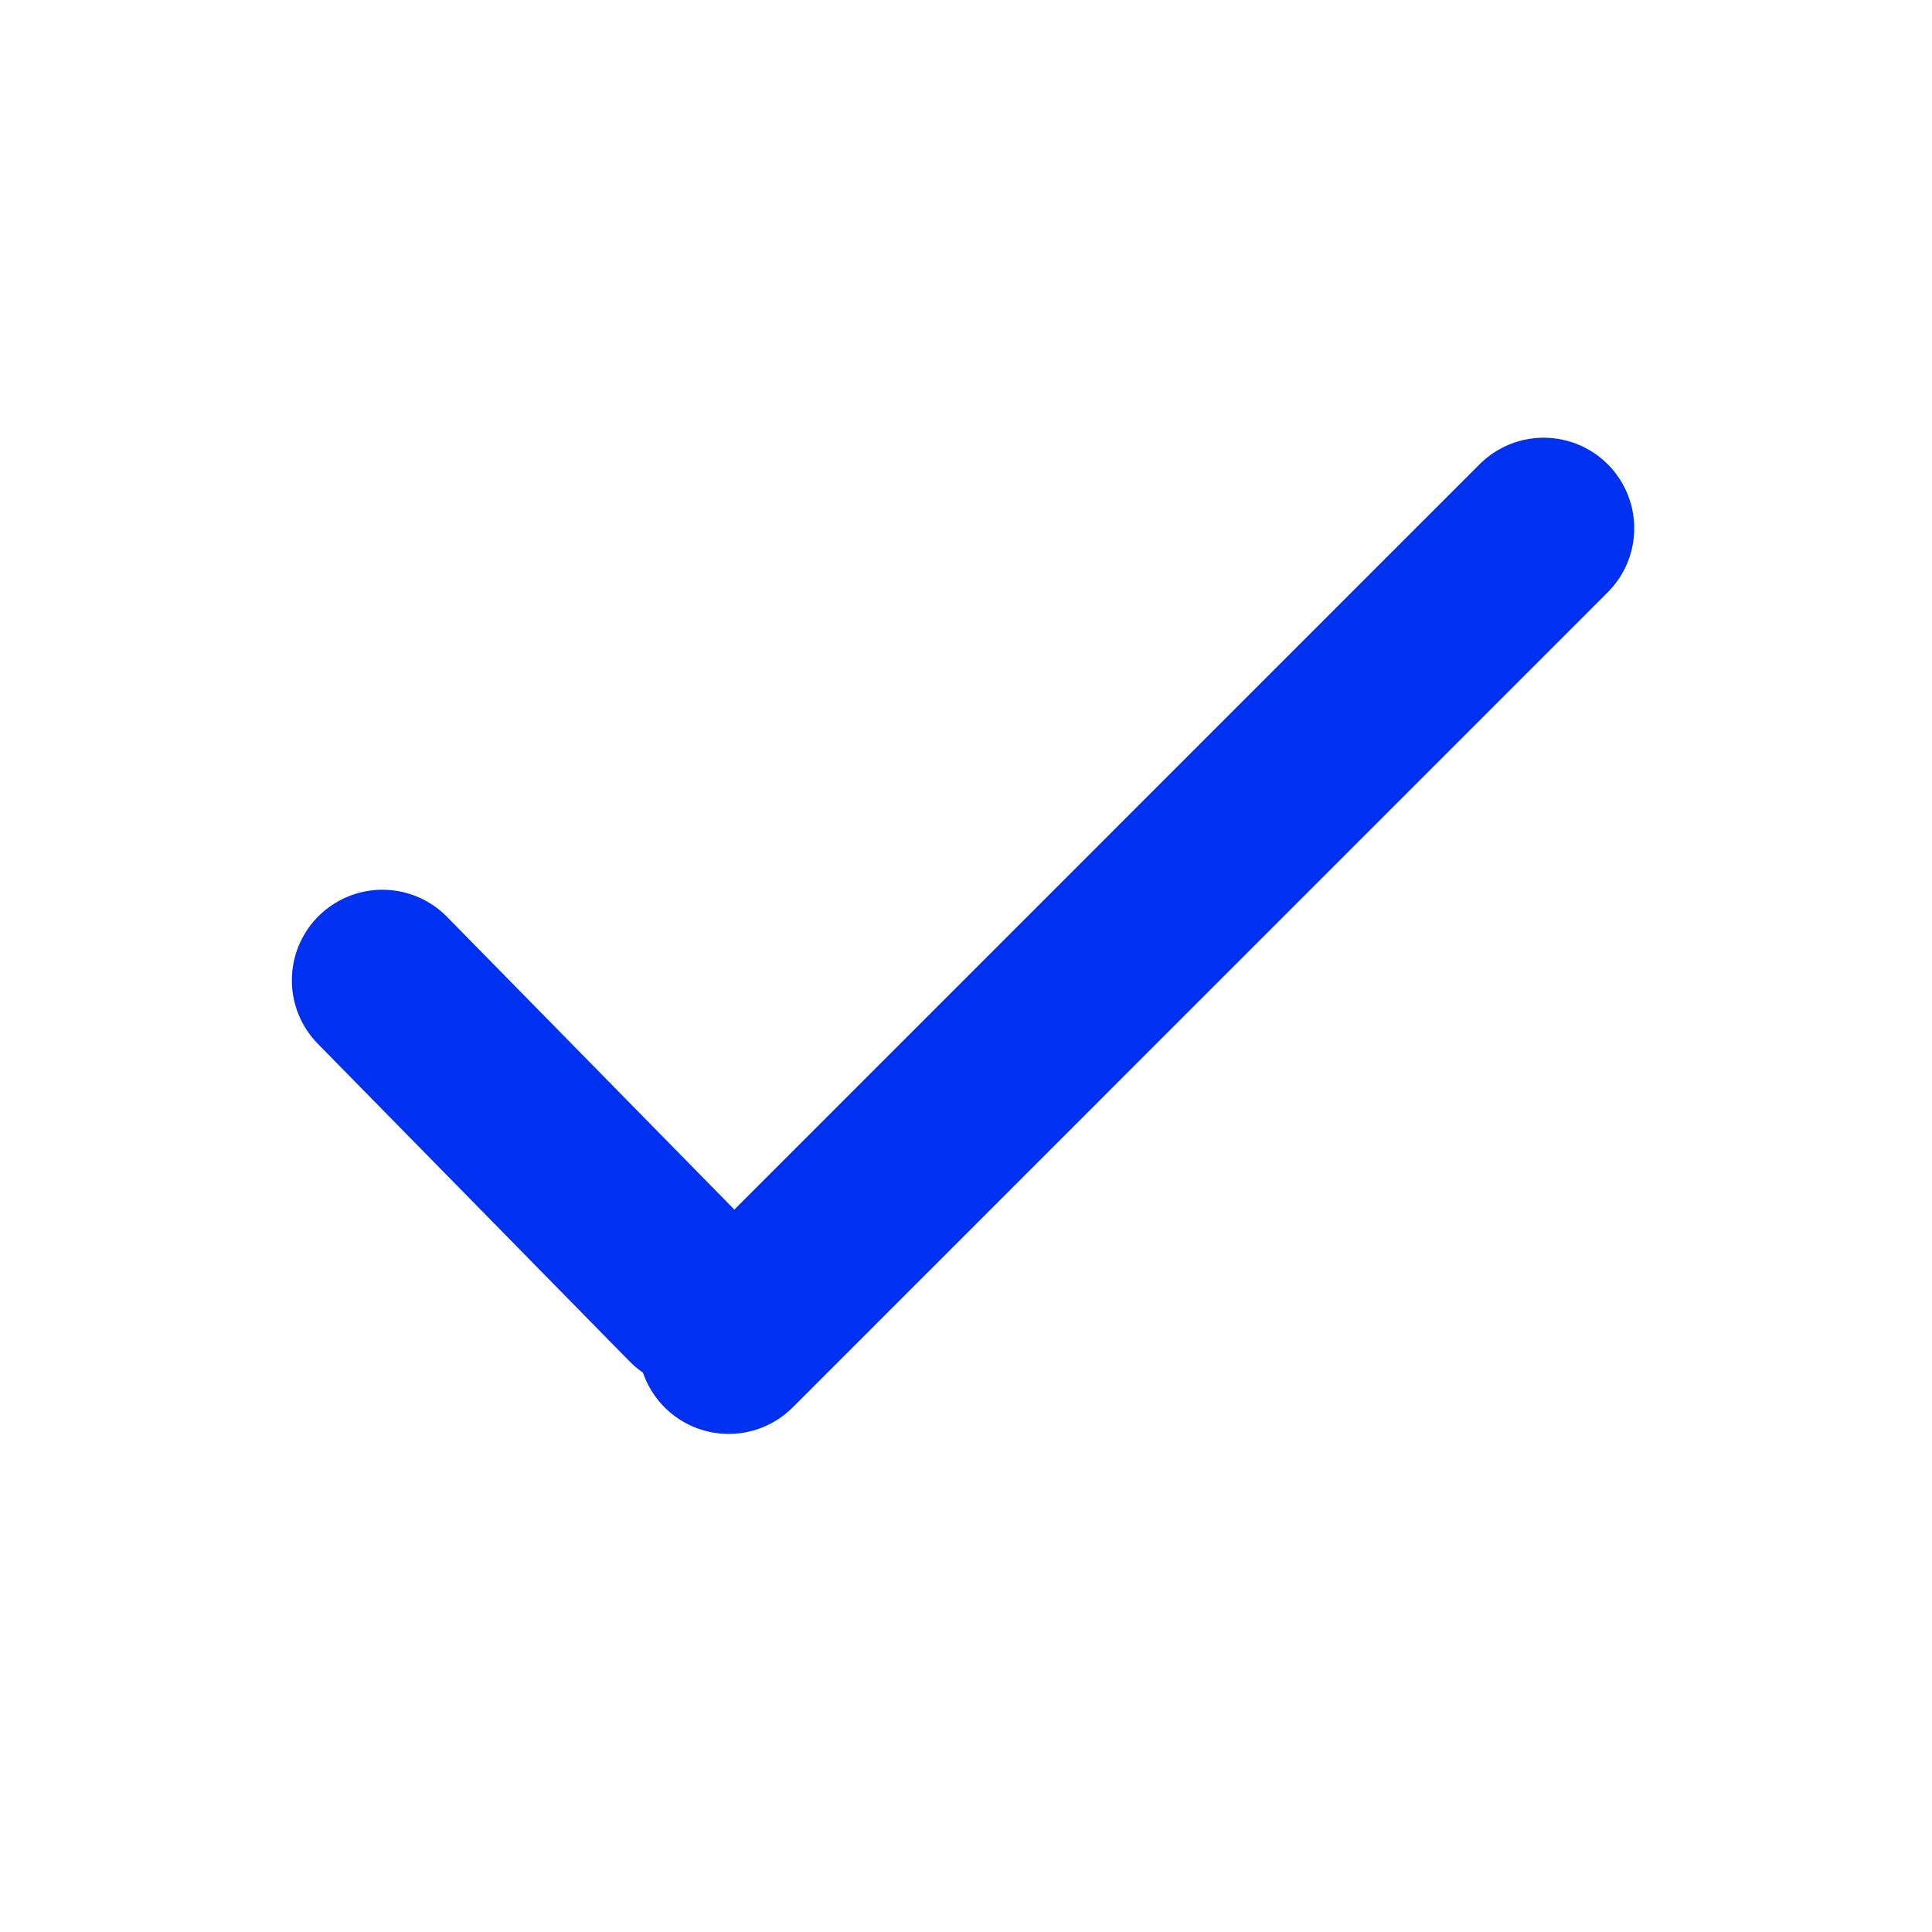
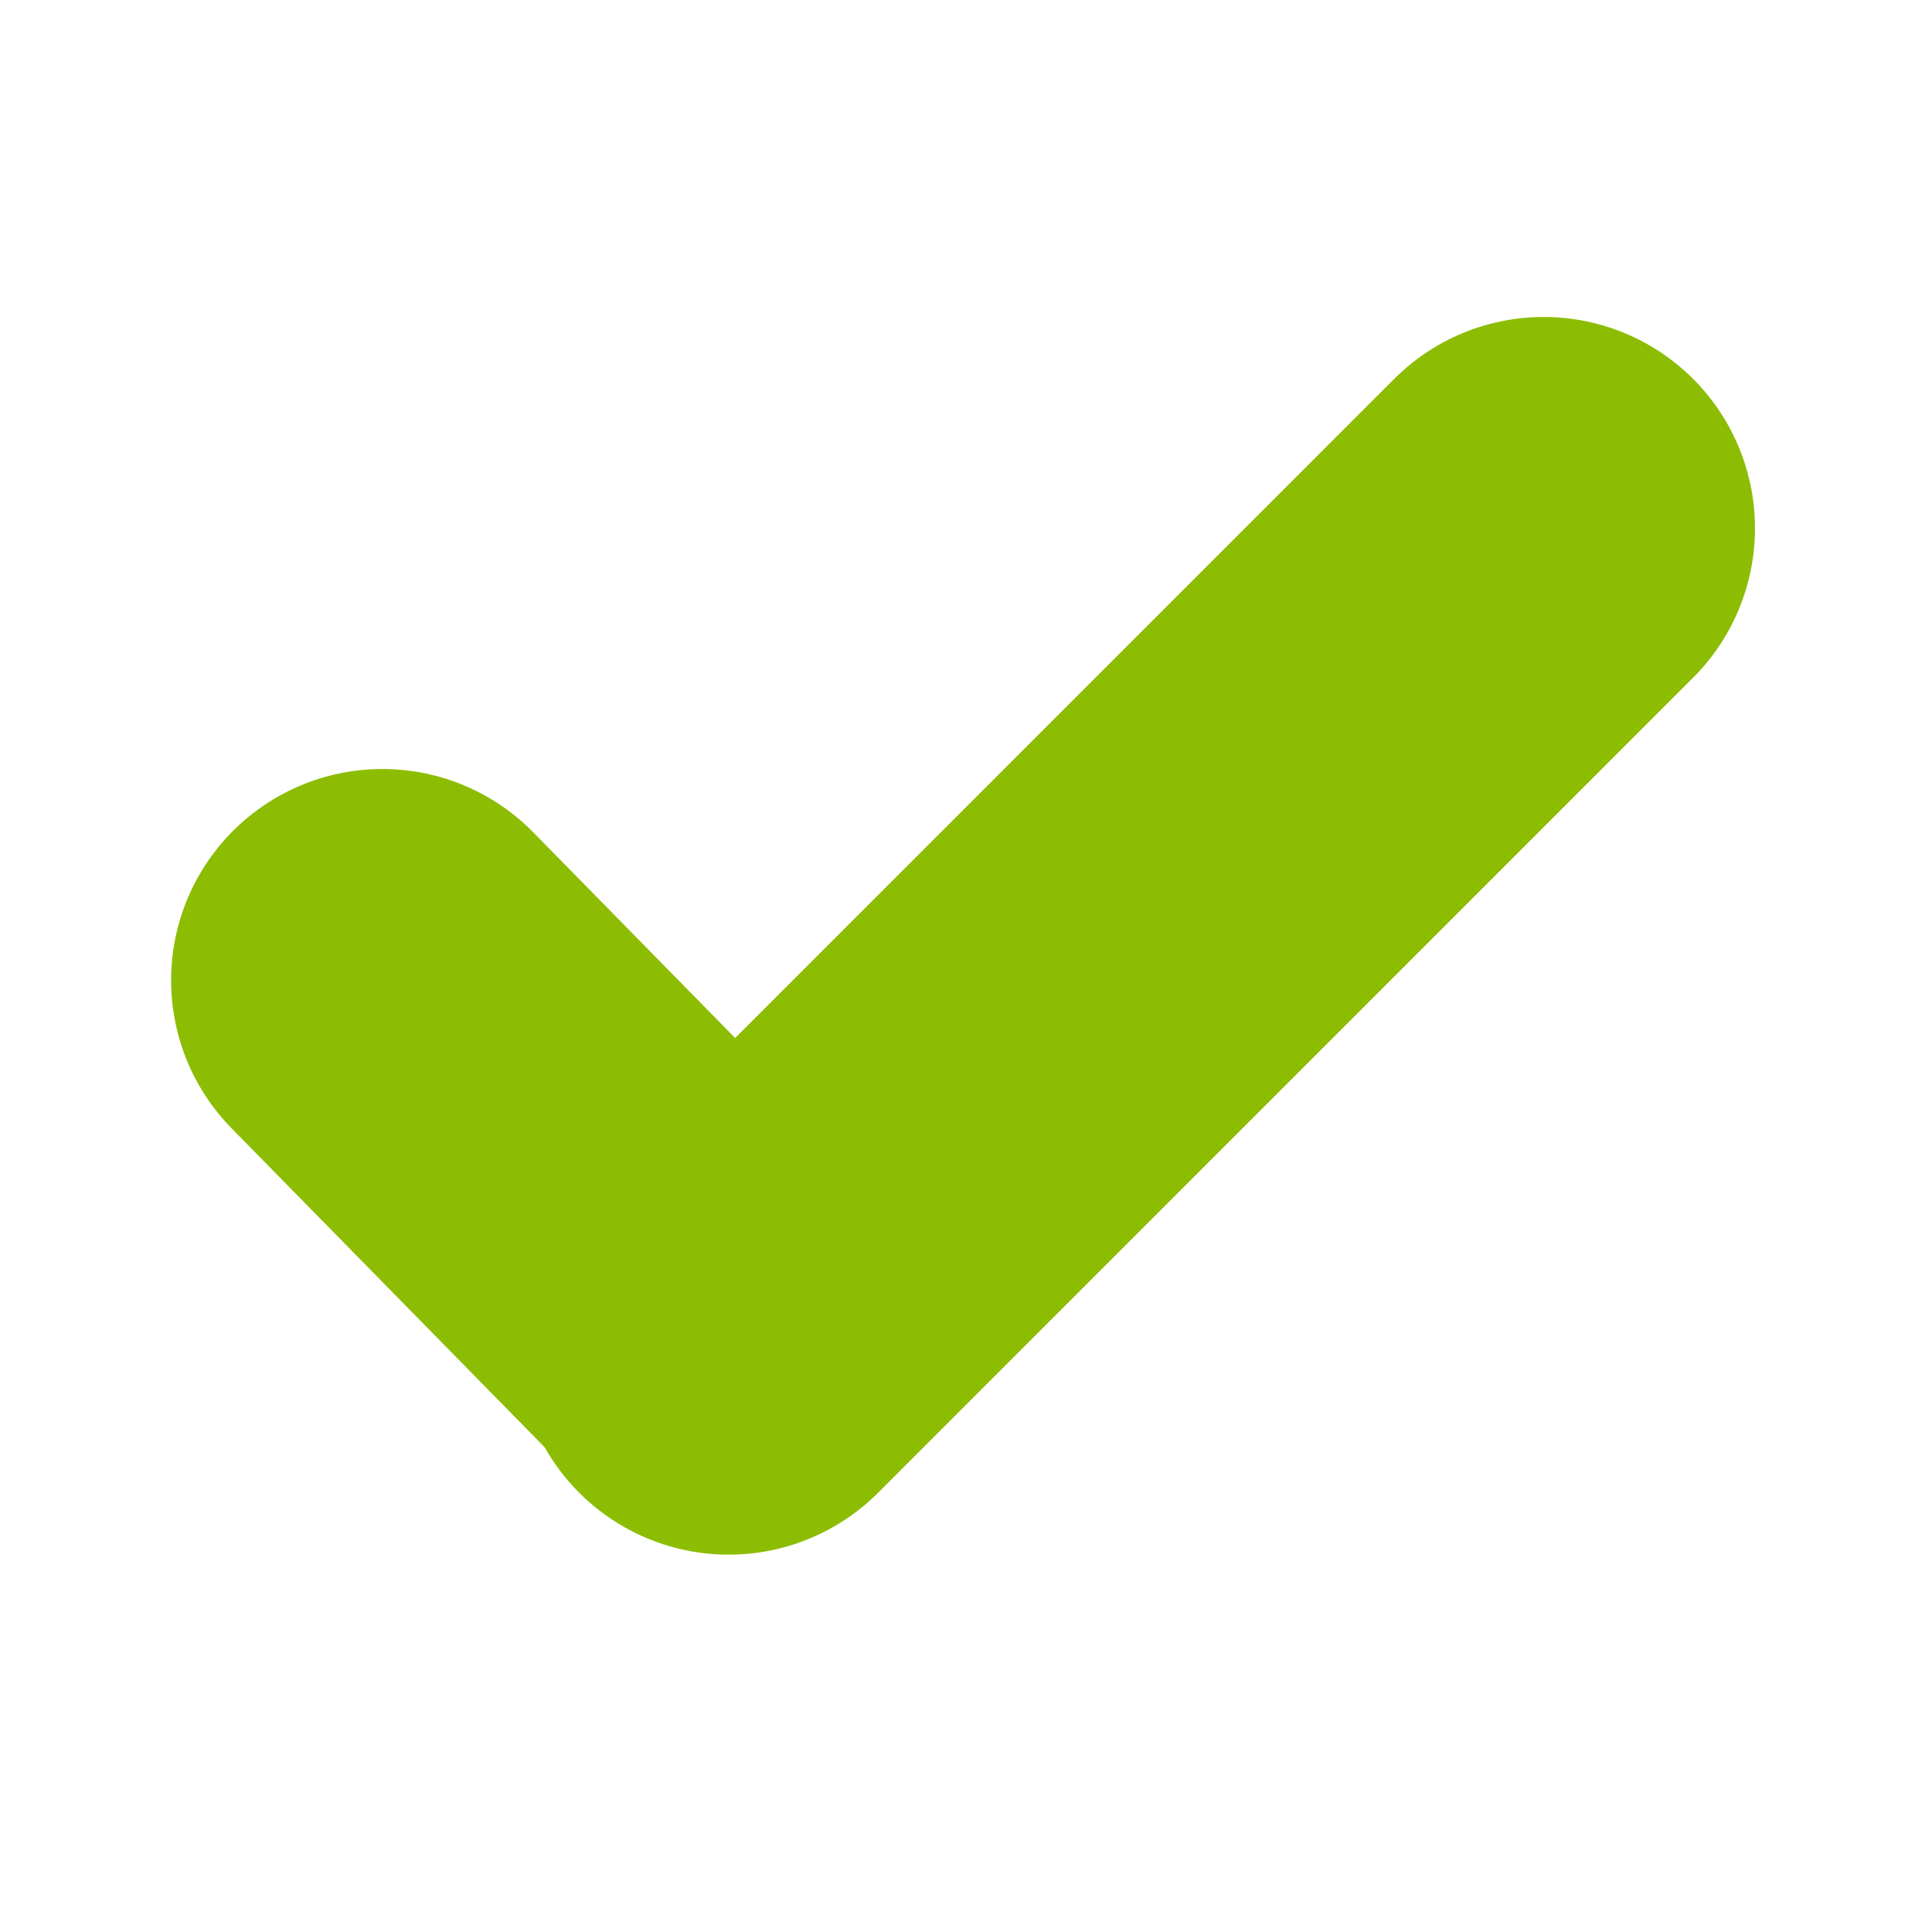
<svg xmlns="http://www.w3.org/2000/svg" width="32px" height="32px" viewBox="0 0 32 32" version="1.1">
  <defs />
  <g id="tab/heading/icon/complete" stroke="none" stroke-width="1" fill="none" fill-rule="evenodd" stroke-linecap="round">
-     <g id="Group" transform="translate(6, 8)" stroke="#0031F0" stroke-width="3">
+     <g id="Group" transform="translate(6, 8)" stroke=" #8CBD02" stroke-width="7">
      <path d="M6.069,14.25 L19.568,0.75" id="Line-2" />
      <path d="M0.334,8.237 L5.499,13.499" id="Line-2" />
    </g>
  </g>
</svg>
